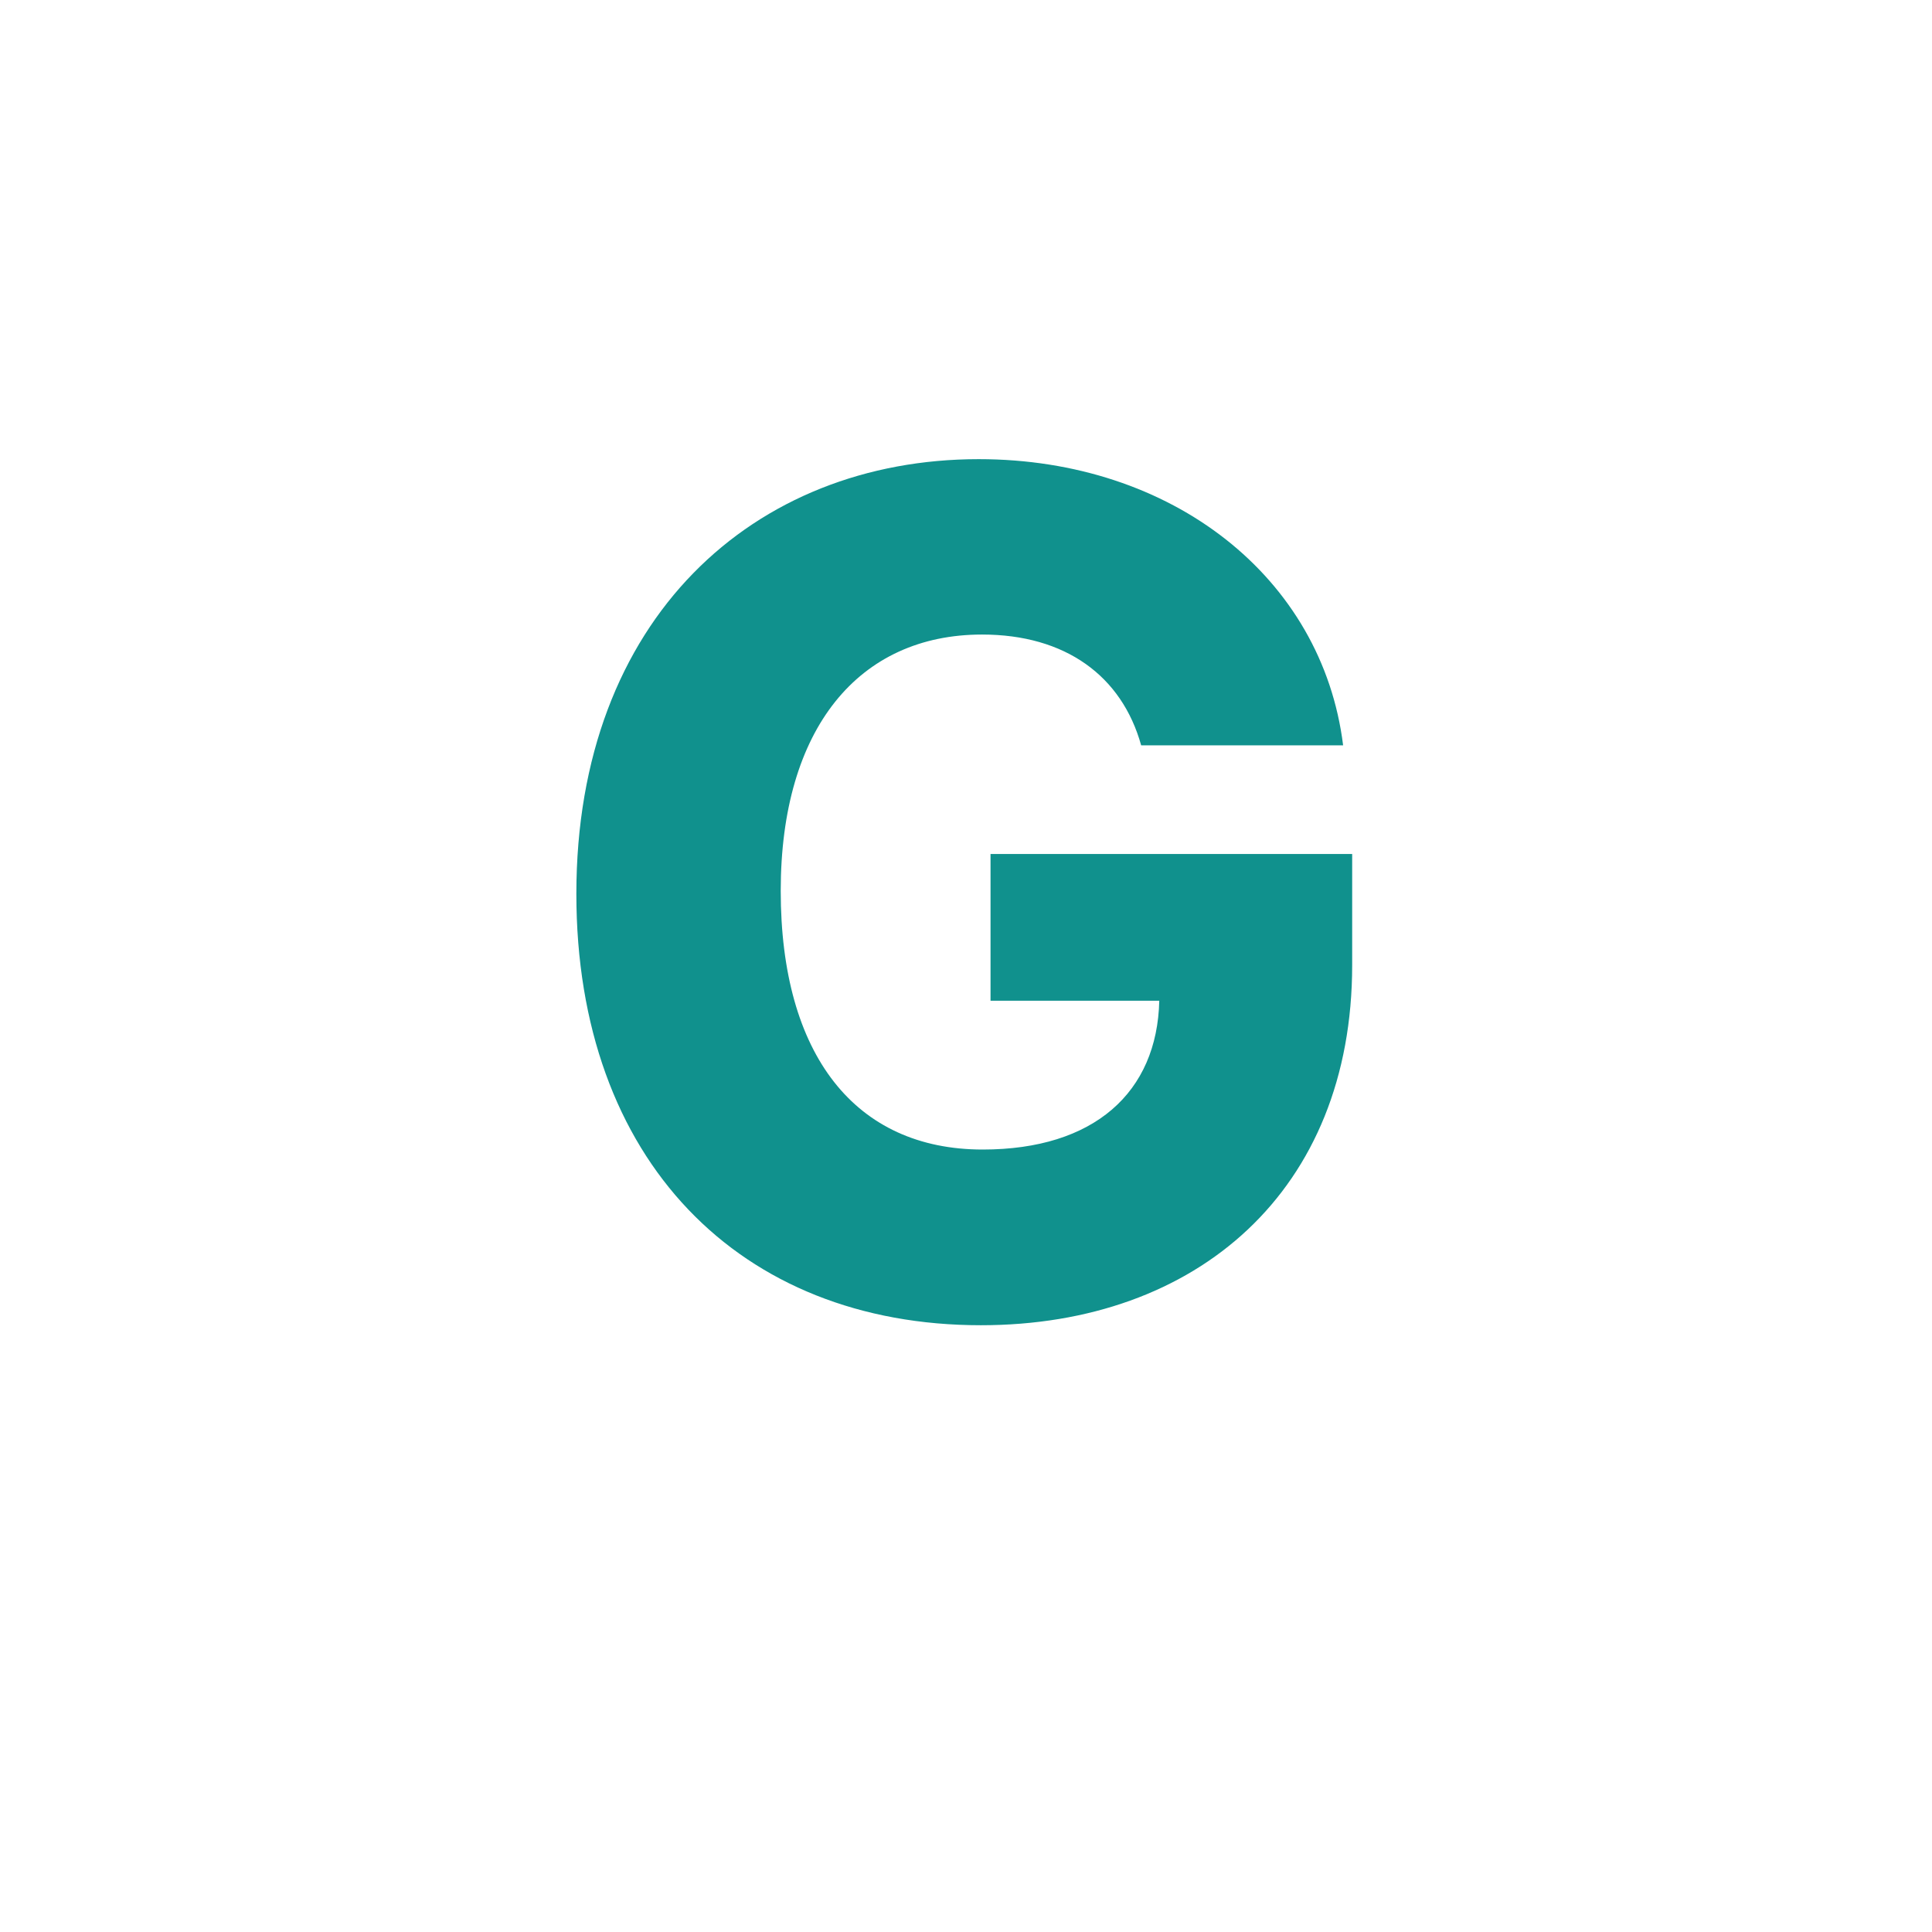
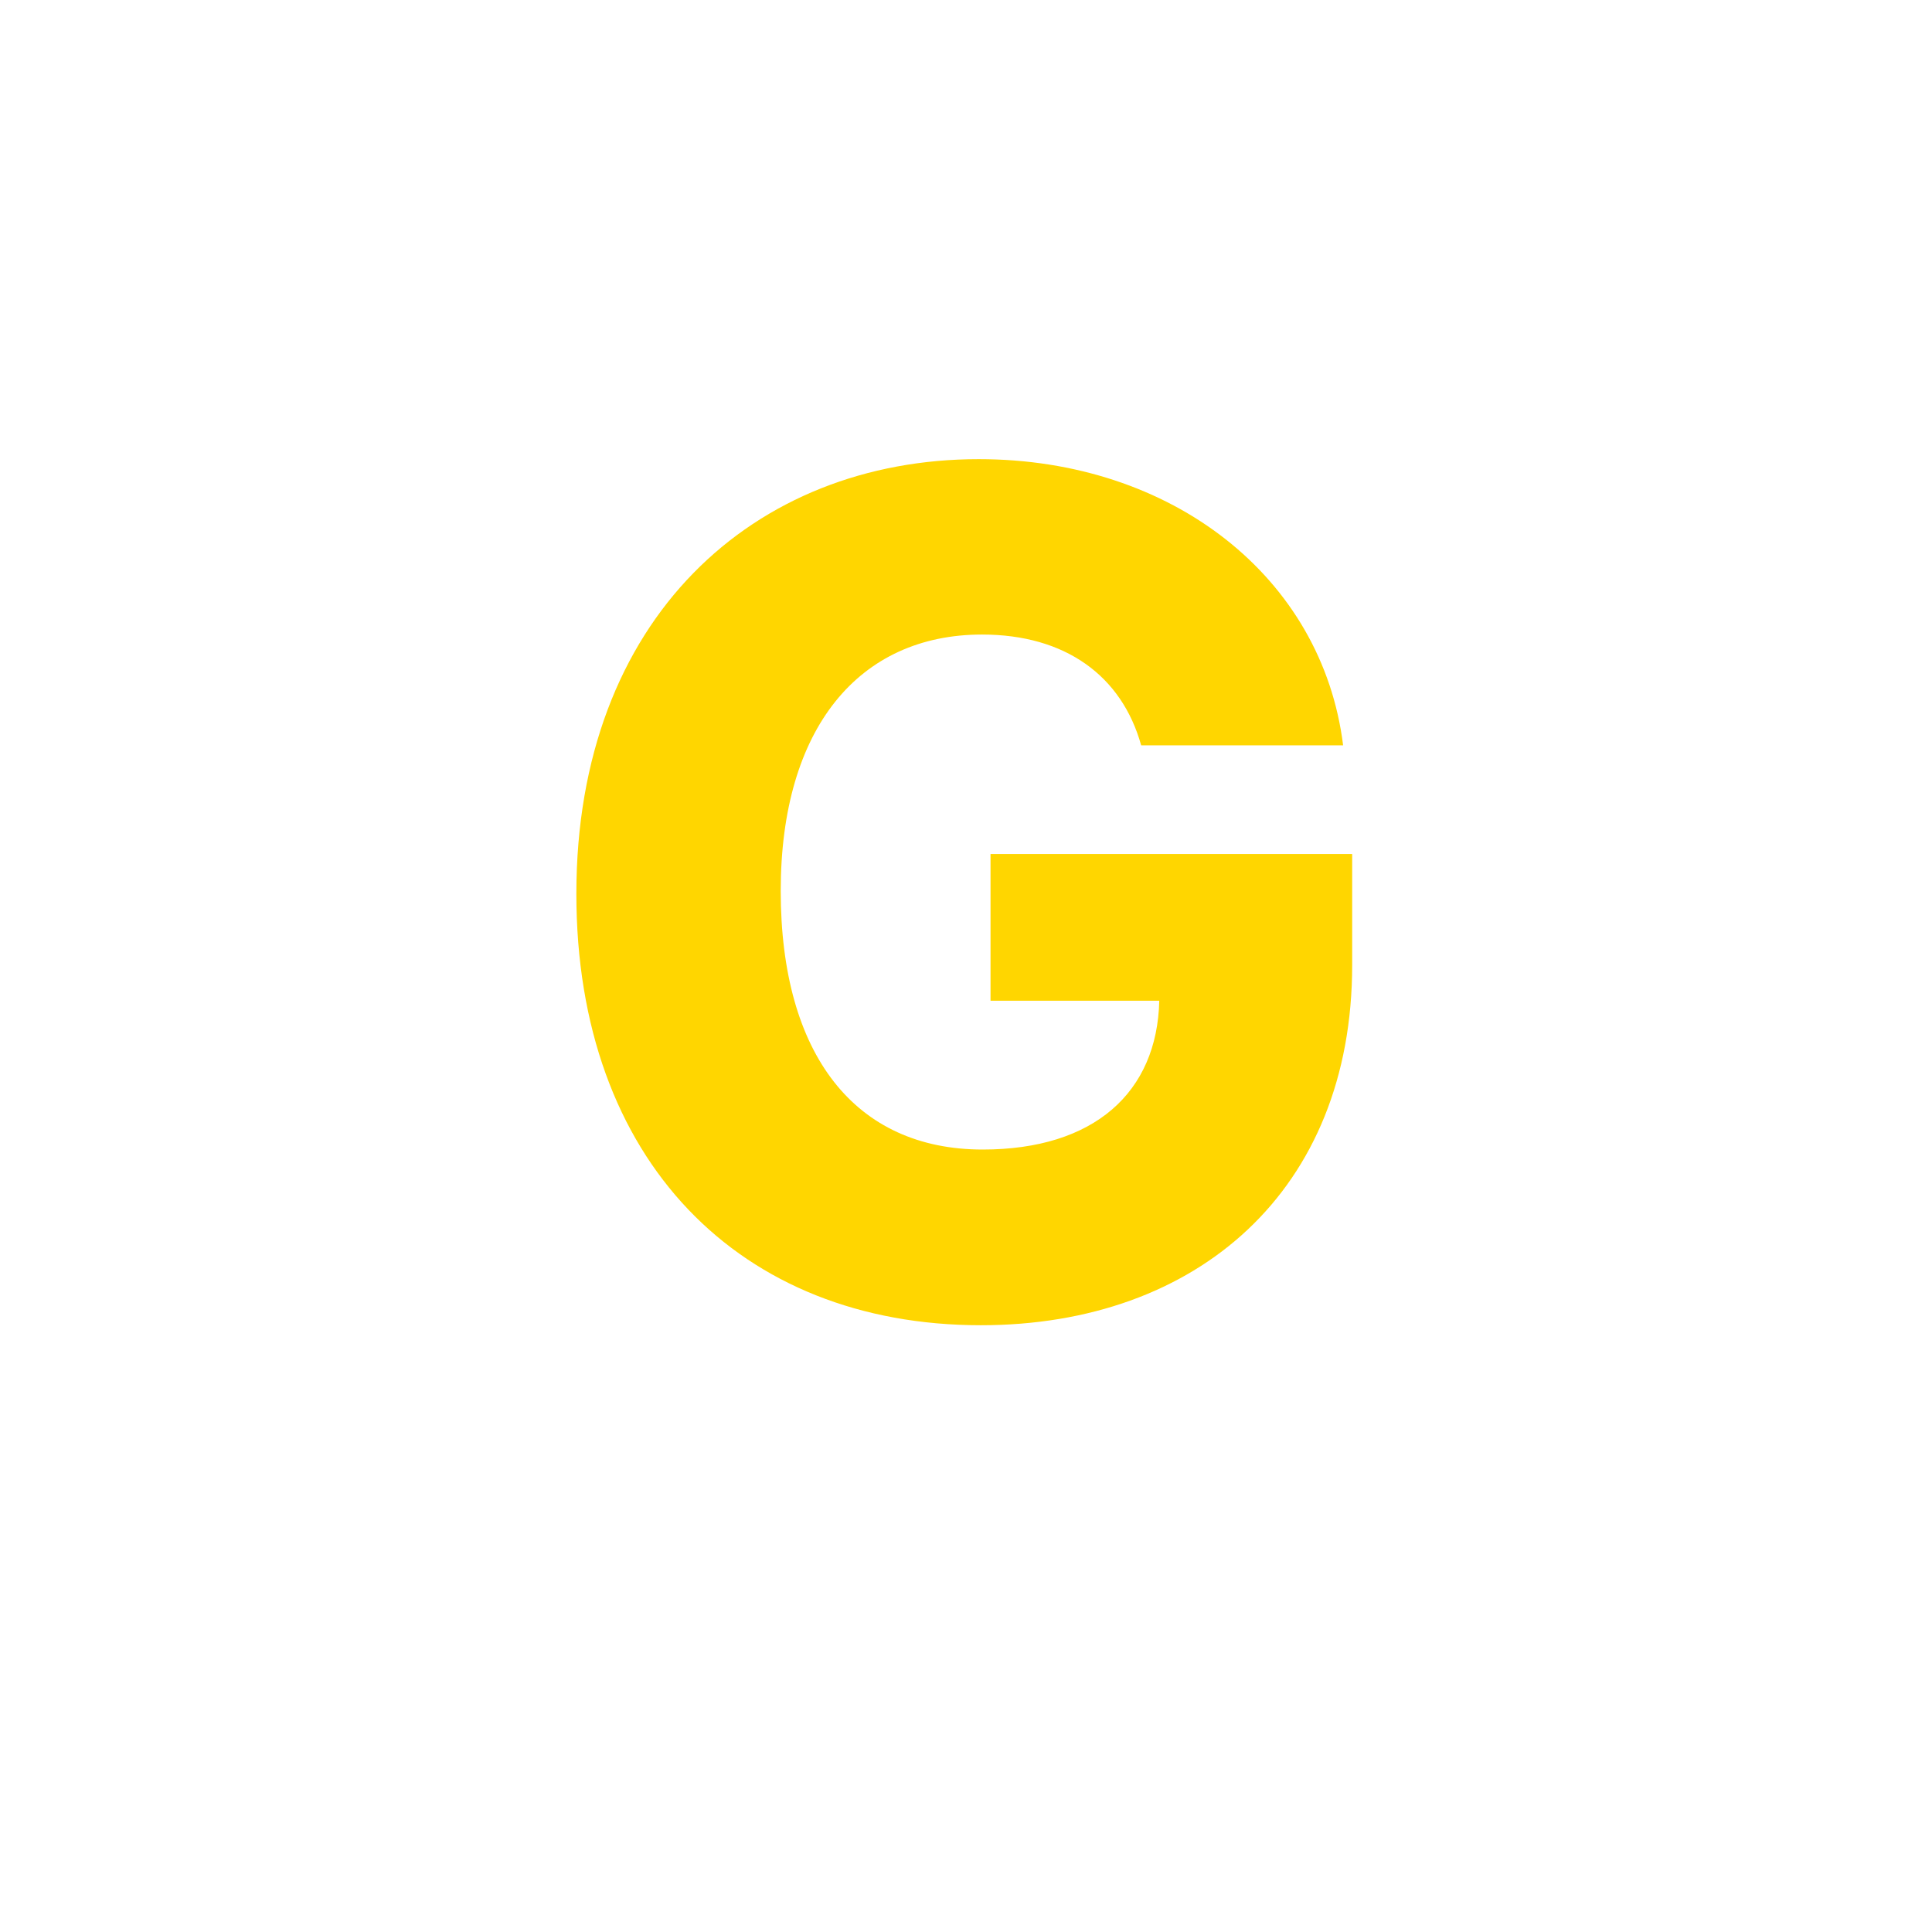
<svg xmlns="http://www.w3.org/2000/svg" viewBox="0 0 100 100" fill="none">
-   <text x="50" y="68" font-family="Inter, sans-serif" font-size="60" font-weight="800" fill="#10918d" text-anchor="middle">G</text>
+   <text x="50" y="68" font-family="Inter, sans-serif" font-size="60" font-weight="800" fill="#FFD600" text-anchor="middle">G</text>
</svg>
